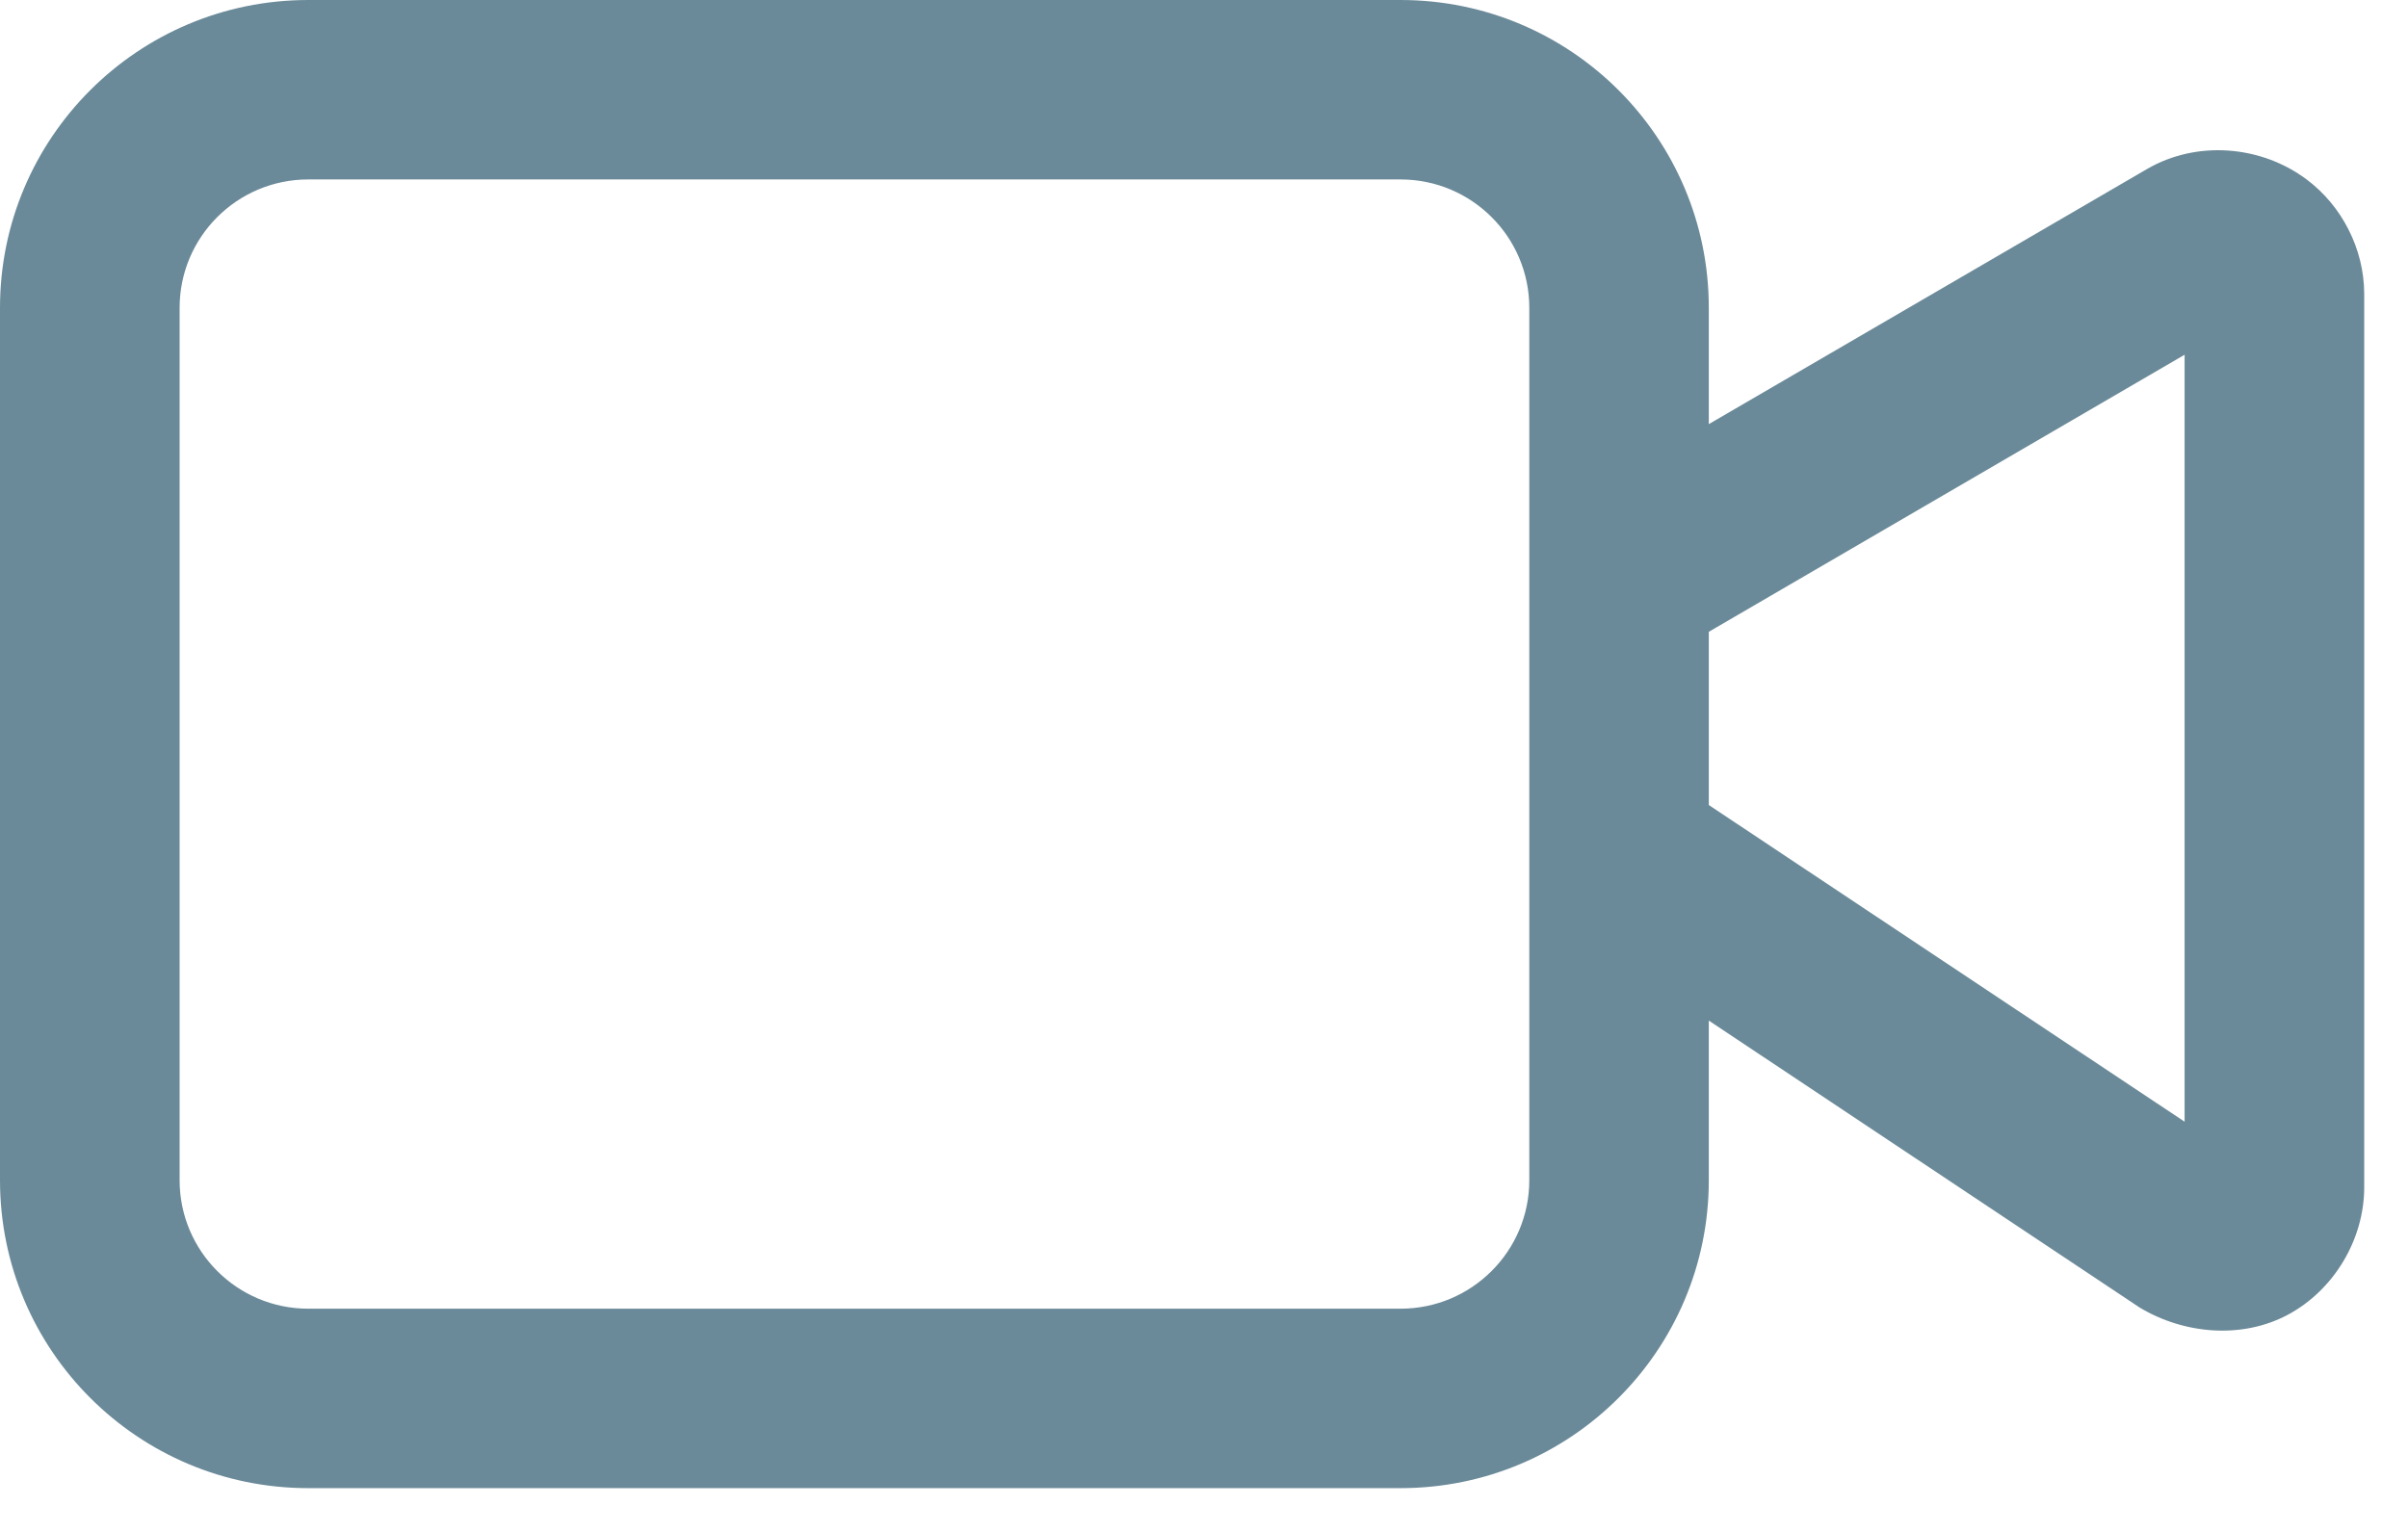
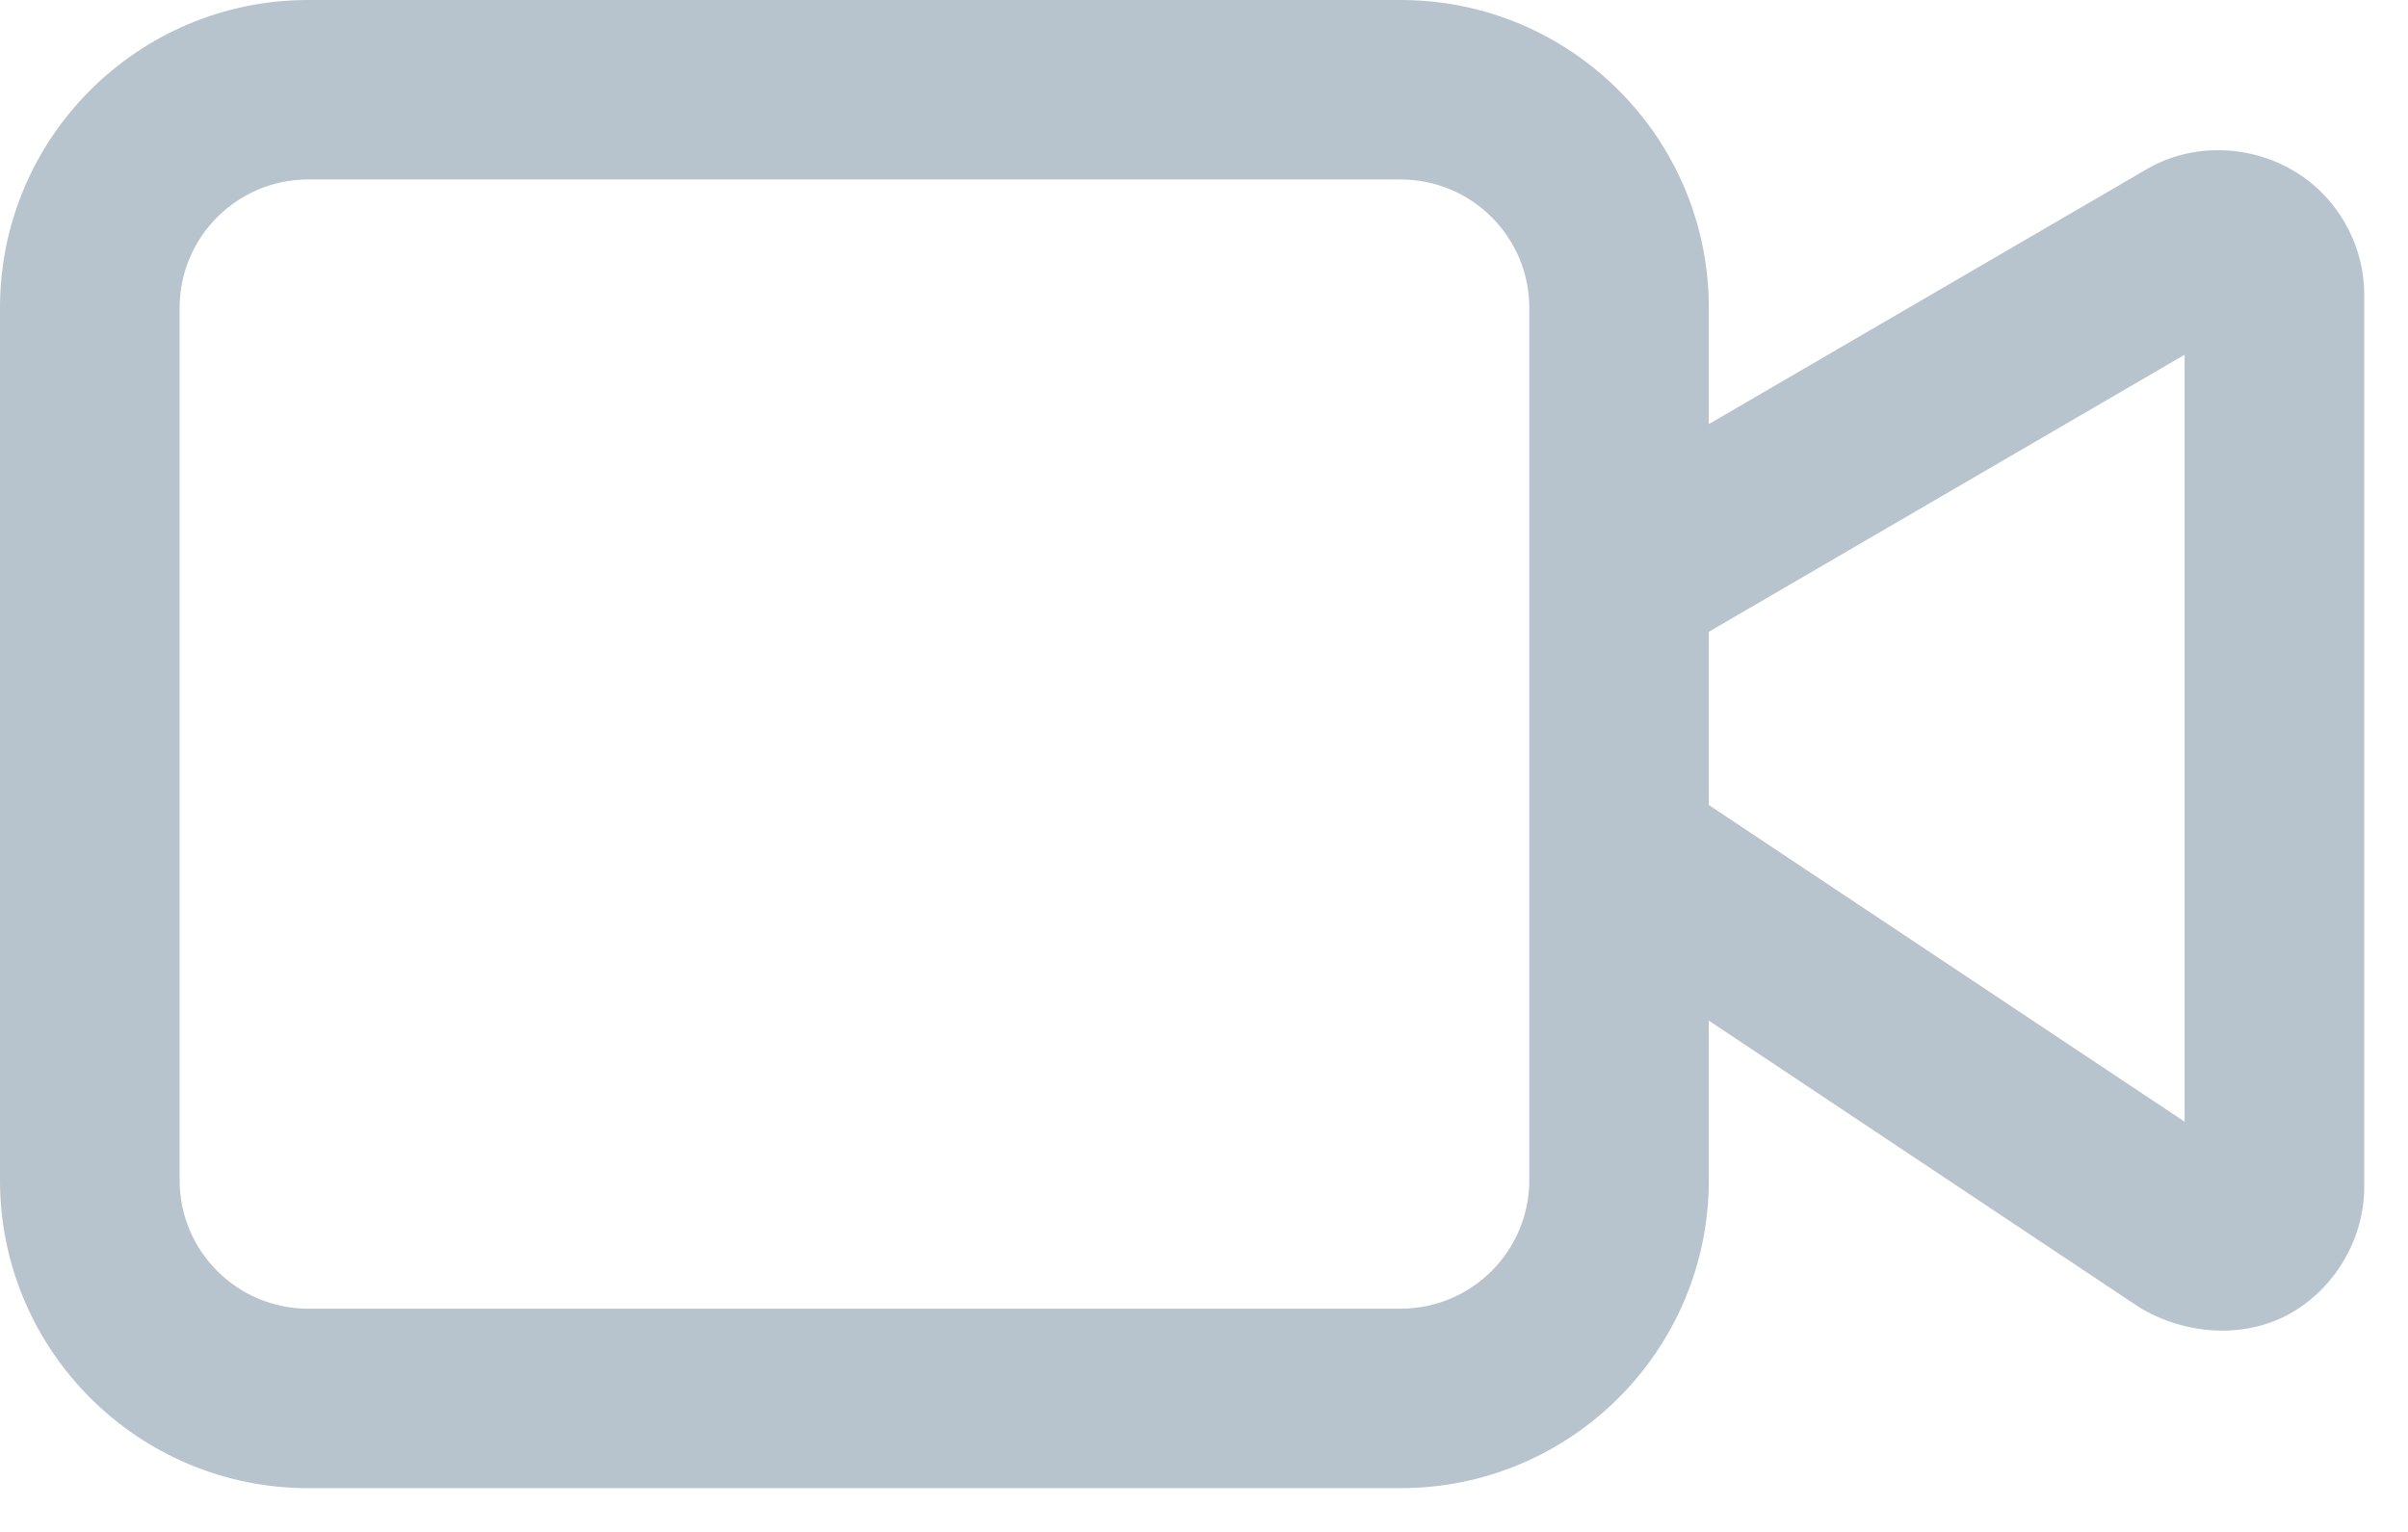
<svg xmlns="http://www.w3.org/2000/svg" width="22" height="14" viewBox="0 0 22 14" fill="none">
-   <path d="M12.796 0C14.351 4.06084e-05 15.612 1.259 15.612 2.813V3.876L19.615 1.545C20.07 1.28 20.657 1.328 21.074 1.64C21.395 1.88 21.599 2.274 21.6 2.684V10.854C21.599 11.328 21.323 11.79 20.903 12.015C20.482 12.24 19.954 12.193 19.549 11.95L15.612 9.327V10.786C15.612 12.34 14.351 13.6 12.796 13.6H2.816C1.261 13.6 0 12.34 0 10.786V2.813C0 1.259 1.261 5.61295e-05 2.816 0H12.796ZM2.816 1.64C2.167 1.64 1.641 2.166 1.641 2.813V10.786C1.641 11.434 2.167 11.96 2.816 11.96H12.796C13.445 11.96 13.972 11.434 13.972 10.786V2.813C13.972 2.166 13.445 1.64 12.796 1.64H2.816ZM15.612 5.774V7.357L19.959 10.251V3.242L15.612 5.774Z" fill-rule="evenodd" clip-rule="evenodd" fill="#6B8A99" />
+   <path d="M12.796 0C14.351 4.06084e-05 15.612 1.259 15.612 2.813V3.876L19.615 1.545C20.07 1.28 20.657 1.328 21.074 1.64C21.395 1.88 21.599 2.274 21.6 2.684V10.854C21.599 11.328 21.323 11.79 20.903 12.015C20.482 12.24 19.954 12.193 19.549 11.95L15.612 9.327V10.786C15.612 12.34 14.351 13.6 12.796 13.6H2.816C1.261 13.6 0 12.34 0 10.786V2.813C0 1.259 1.261 5.61295e-05 2.816 0H12.796ZM2.816 1.64C2.167 1.64 1.641 2.166 1.641 2.813V10.786C1.641 11.434 2.167 11.96 2.816 11.96H12.796C13.445 11.96 13.972 11.434 13.972 10.786V2.813C13.972 2.166 13.445 1.64 12.796 1.64H2.816ZM15.612 5.774V7.357L19.959 10.251V3.242L15.612 5.774Z" fill-rule="evenodd" clip-rule="evenodd" fill="hsla(207.273, 18.033%, 76.078%, 1)" />
</svg>
